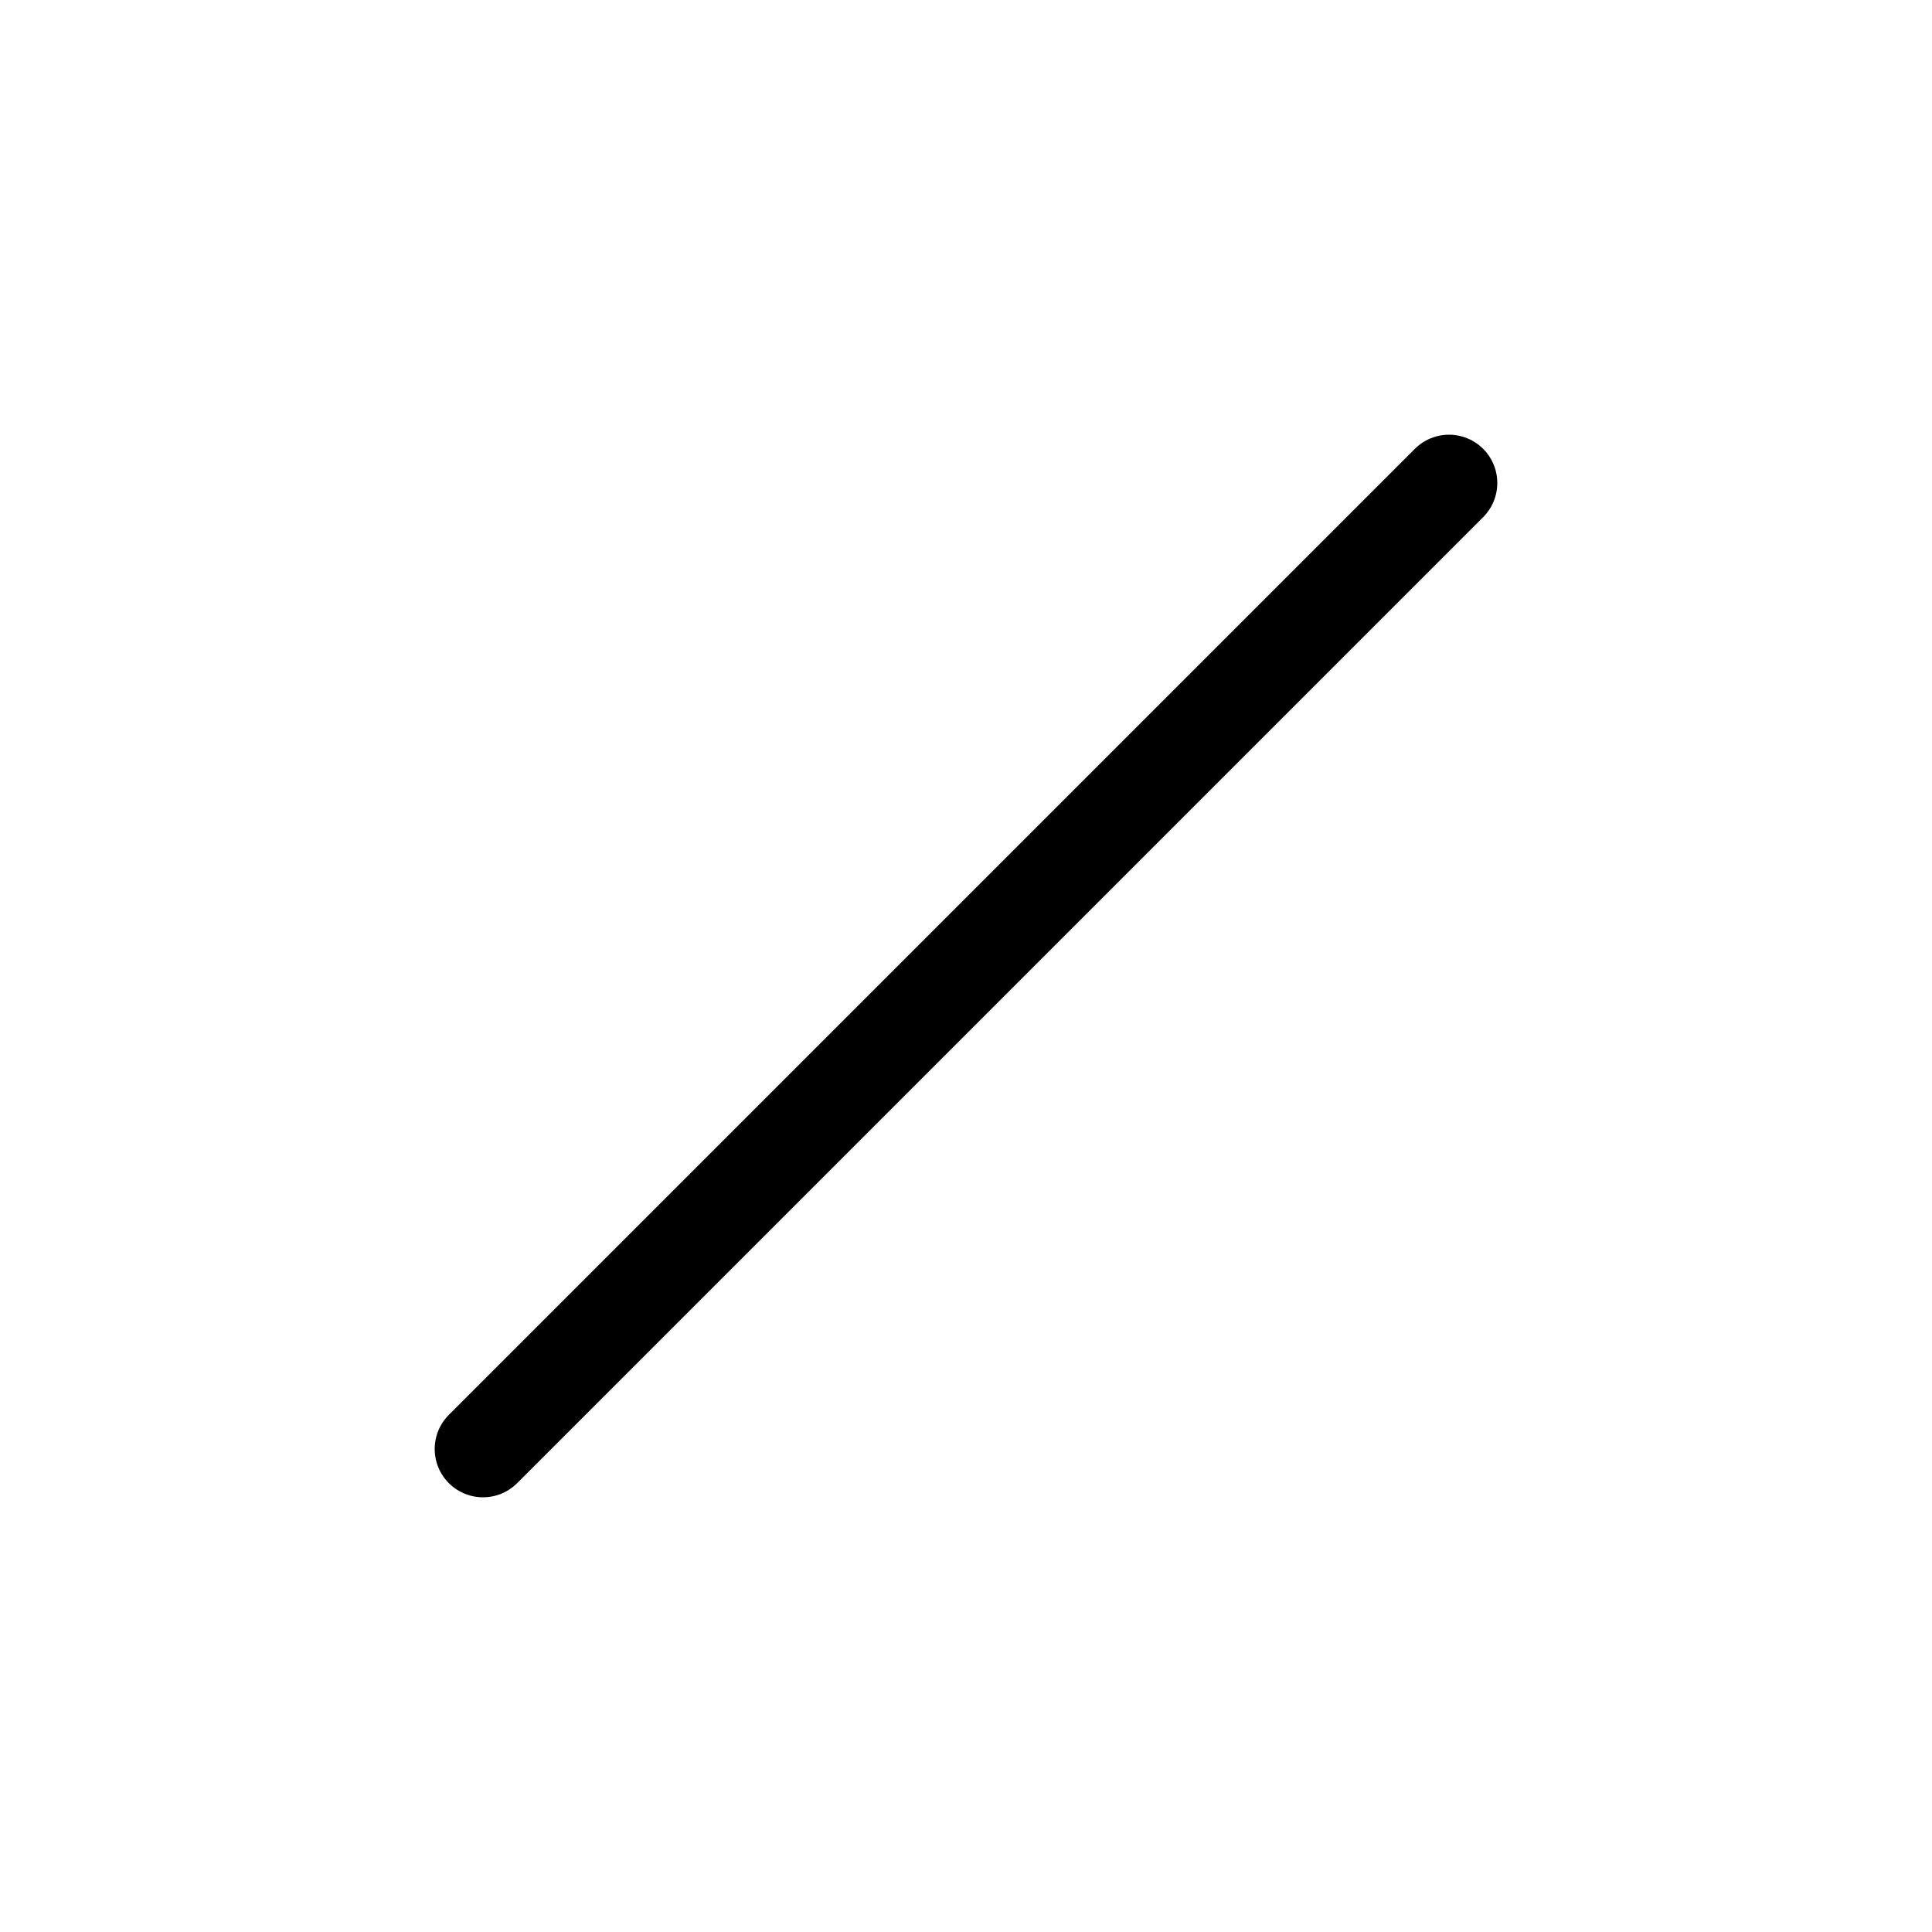
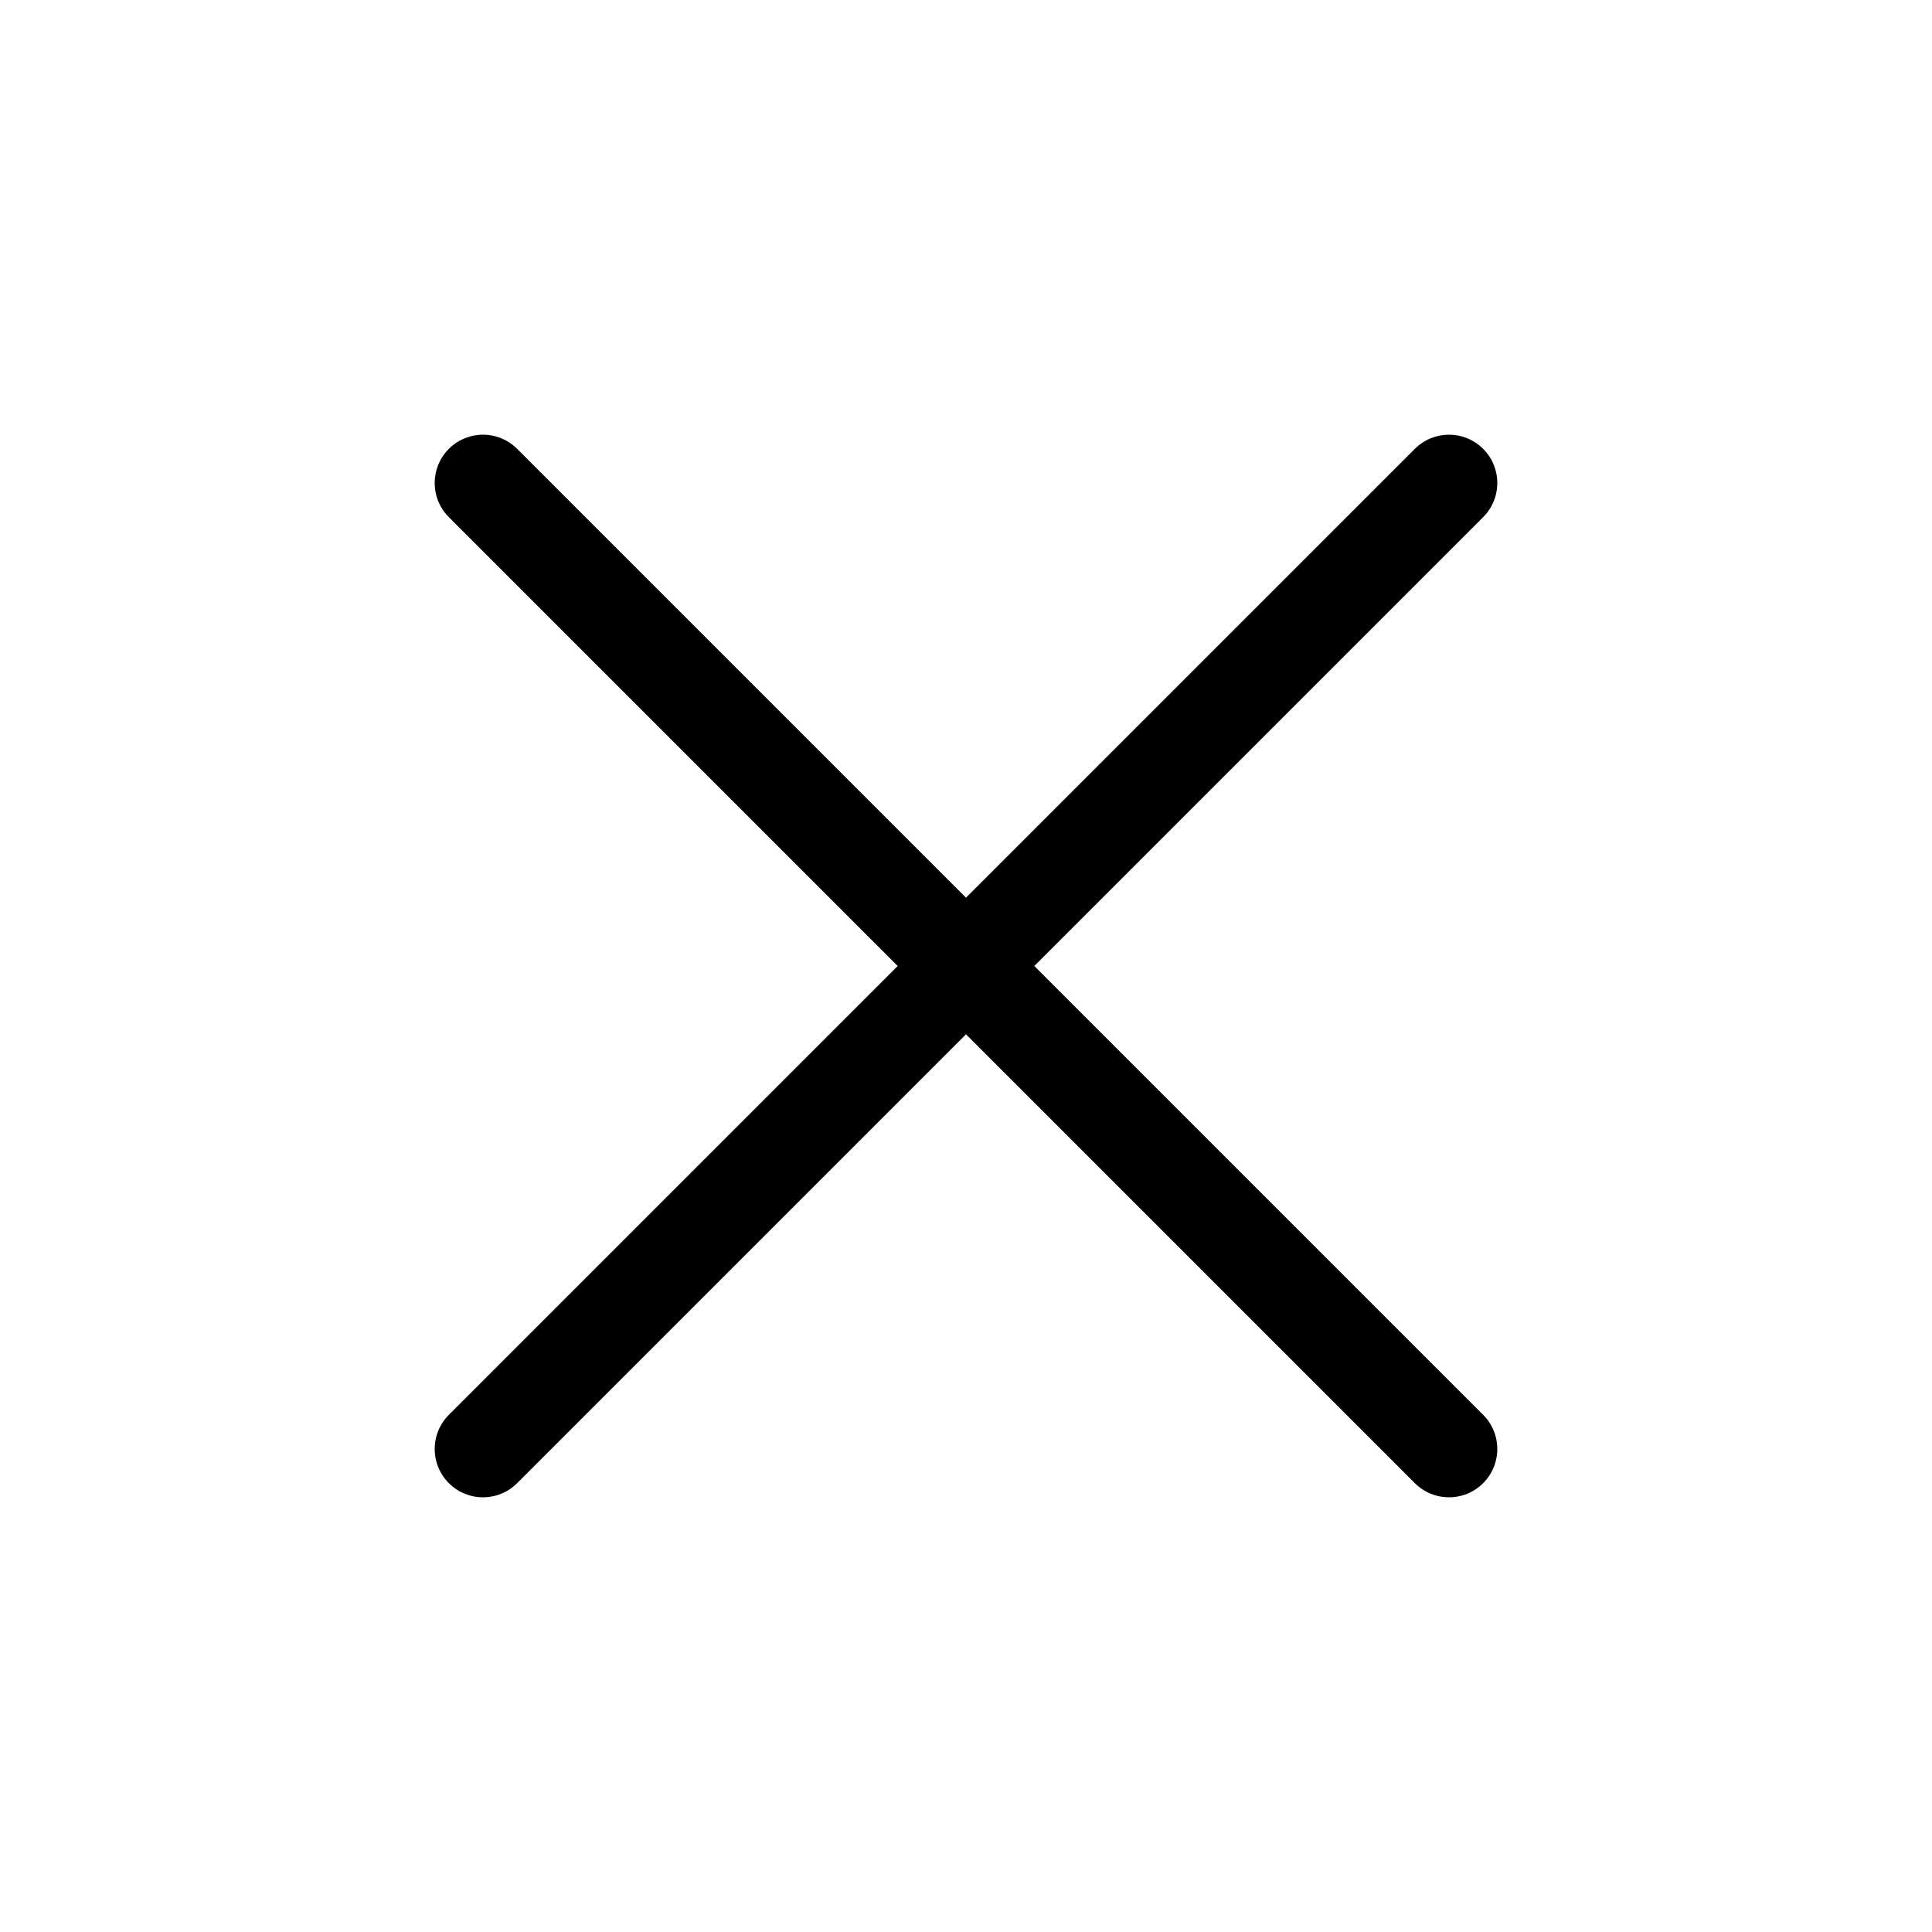
<svg xmlns="http://www.w3.org/2000/svg" viewBox="0 0 20 20" fill="none">
  <g class="nc-icon-wrapper">
-     <line x1="5" y1="5" x2="15" y2="15" fill="none" stroke="inherit" stroke-linecap="round" stroke-linejoin="round" />
+     <line x1="5" y1="5" x2="15" y2="15" fill="none" stroke="currentColor" stroke-linecap="round" stroke-linejoin="round" />
    <line x1="5" y1="15" x2="15" y2="5" fill="none" stroke="currentColor" stroke-linecap="round" stroke-linejoin="round" />
  </g>
</svg>
